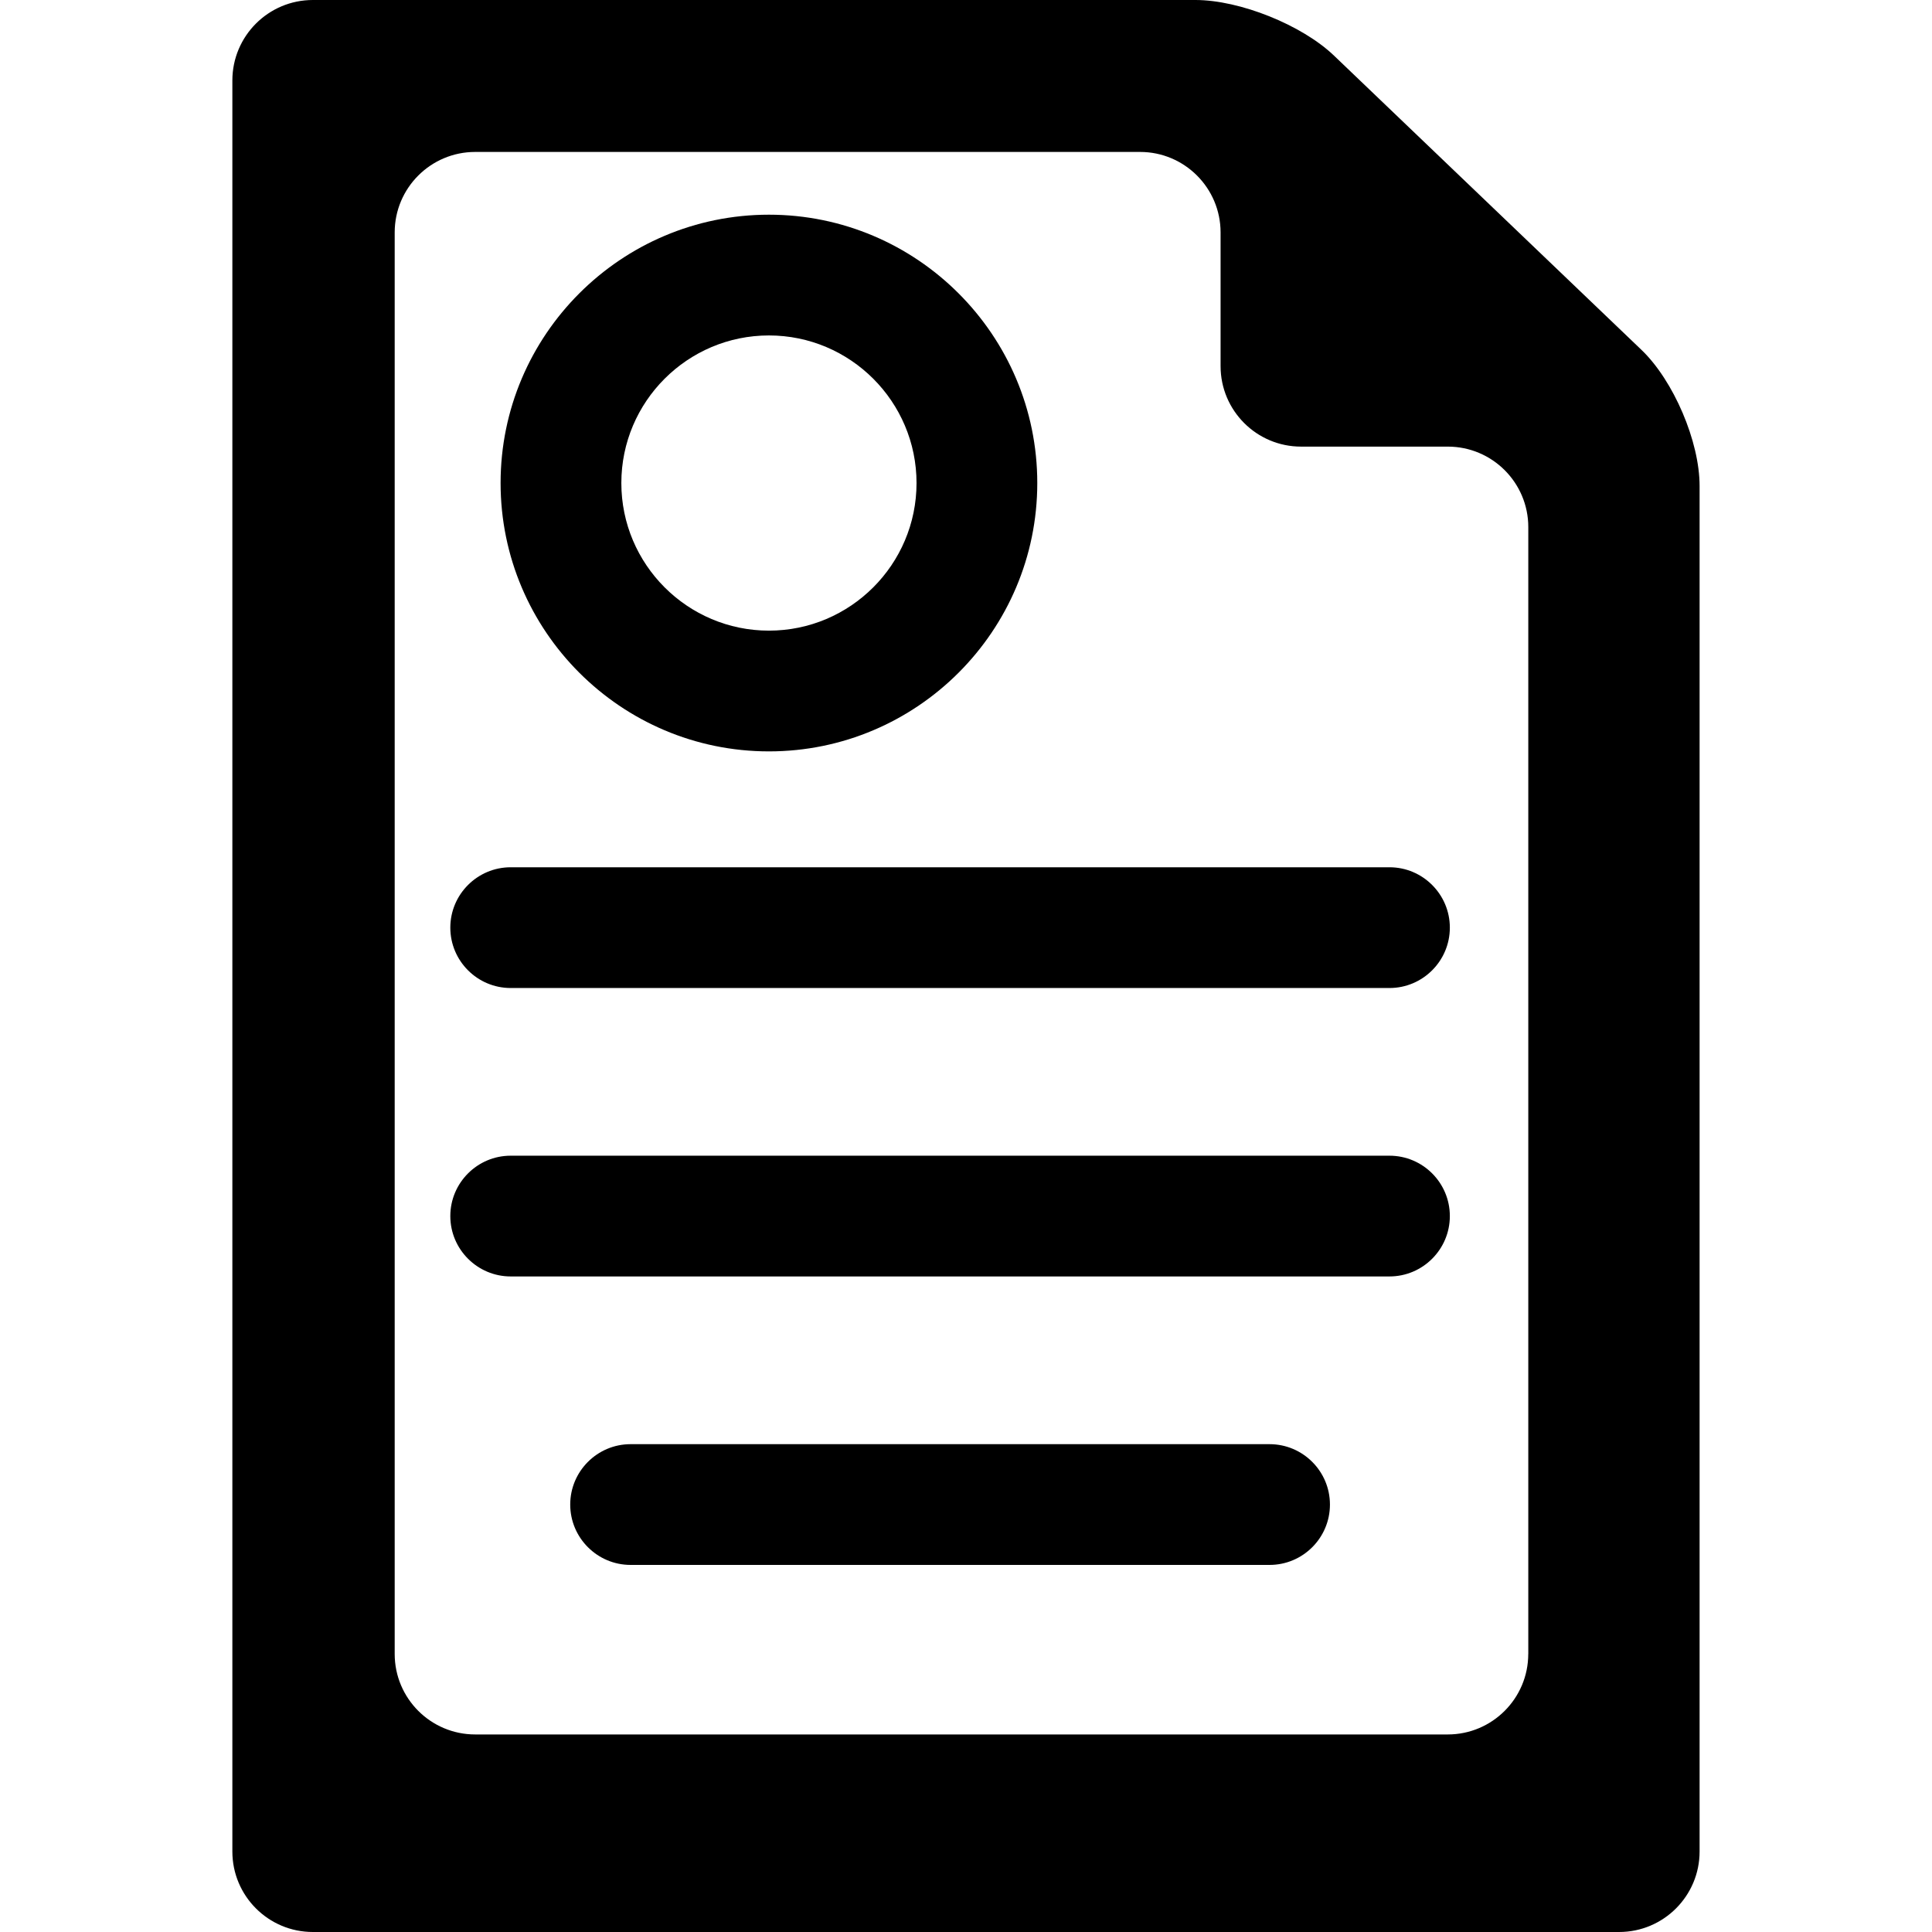
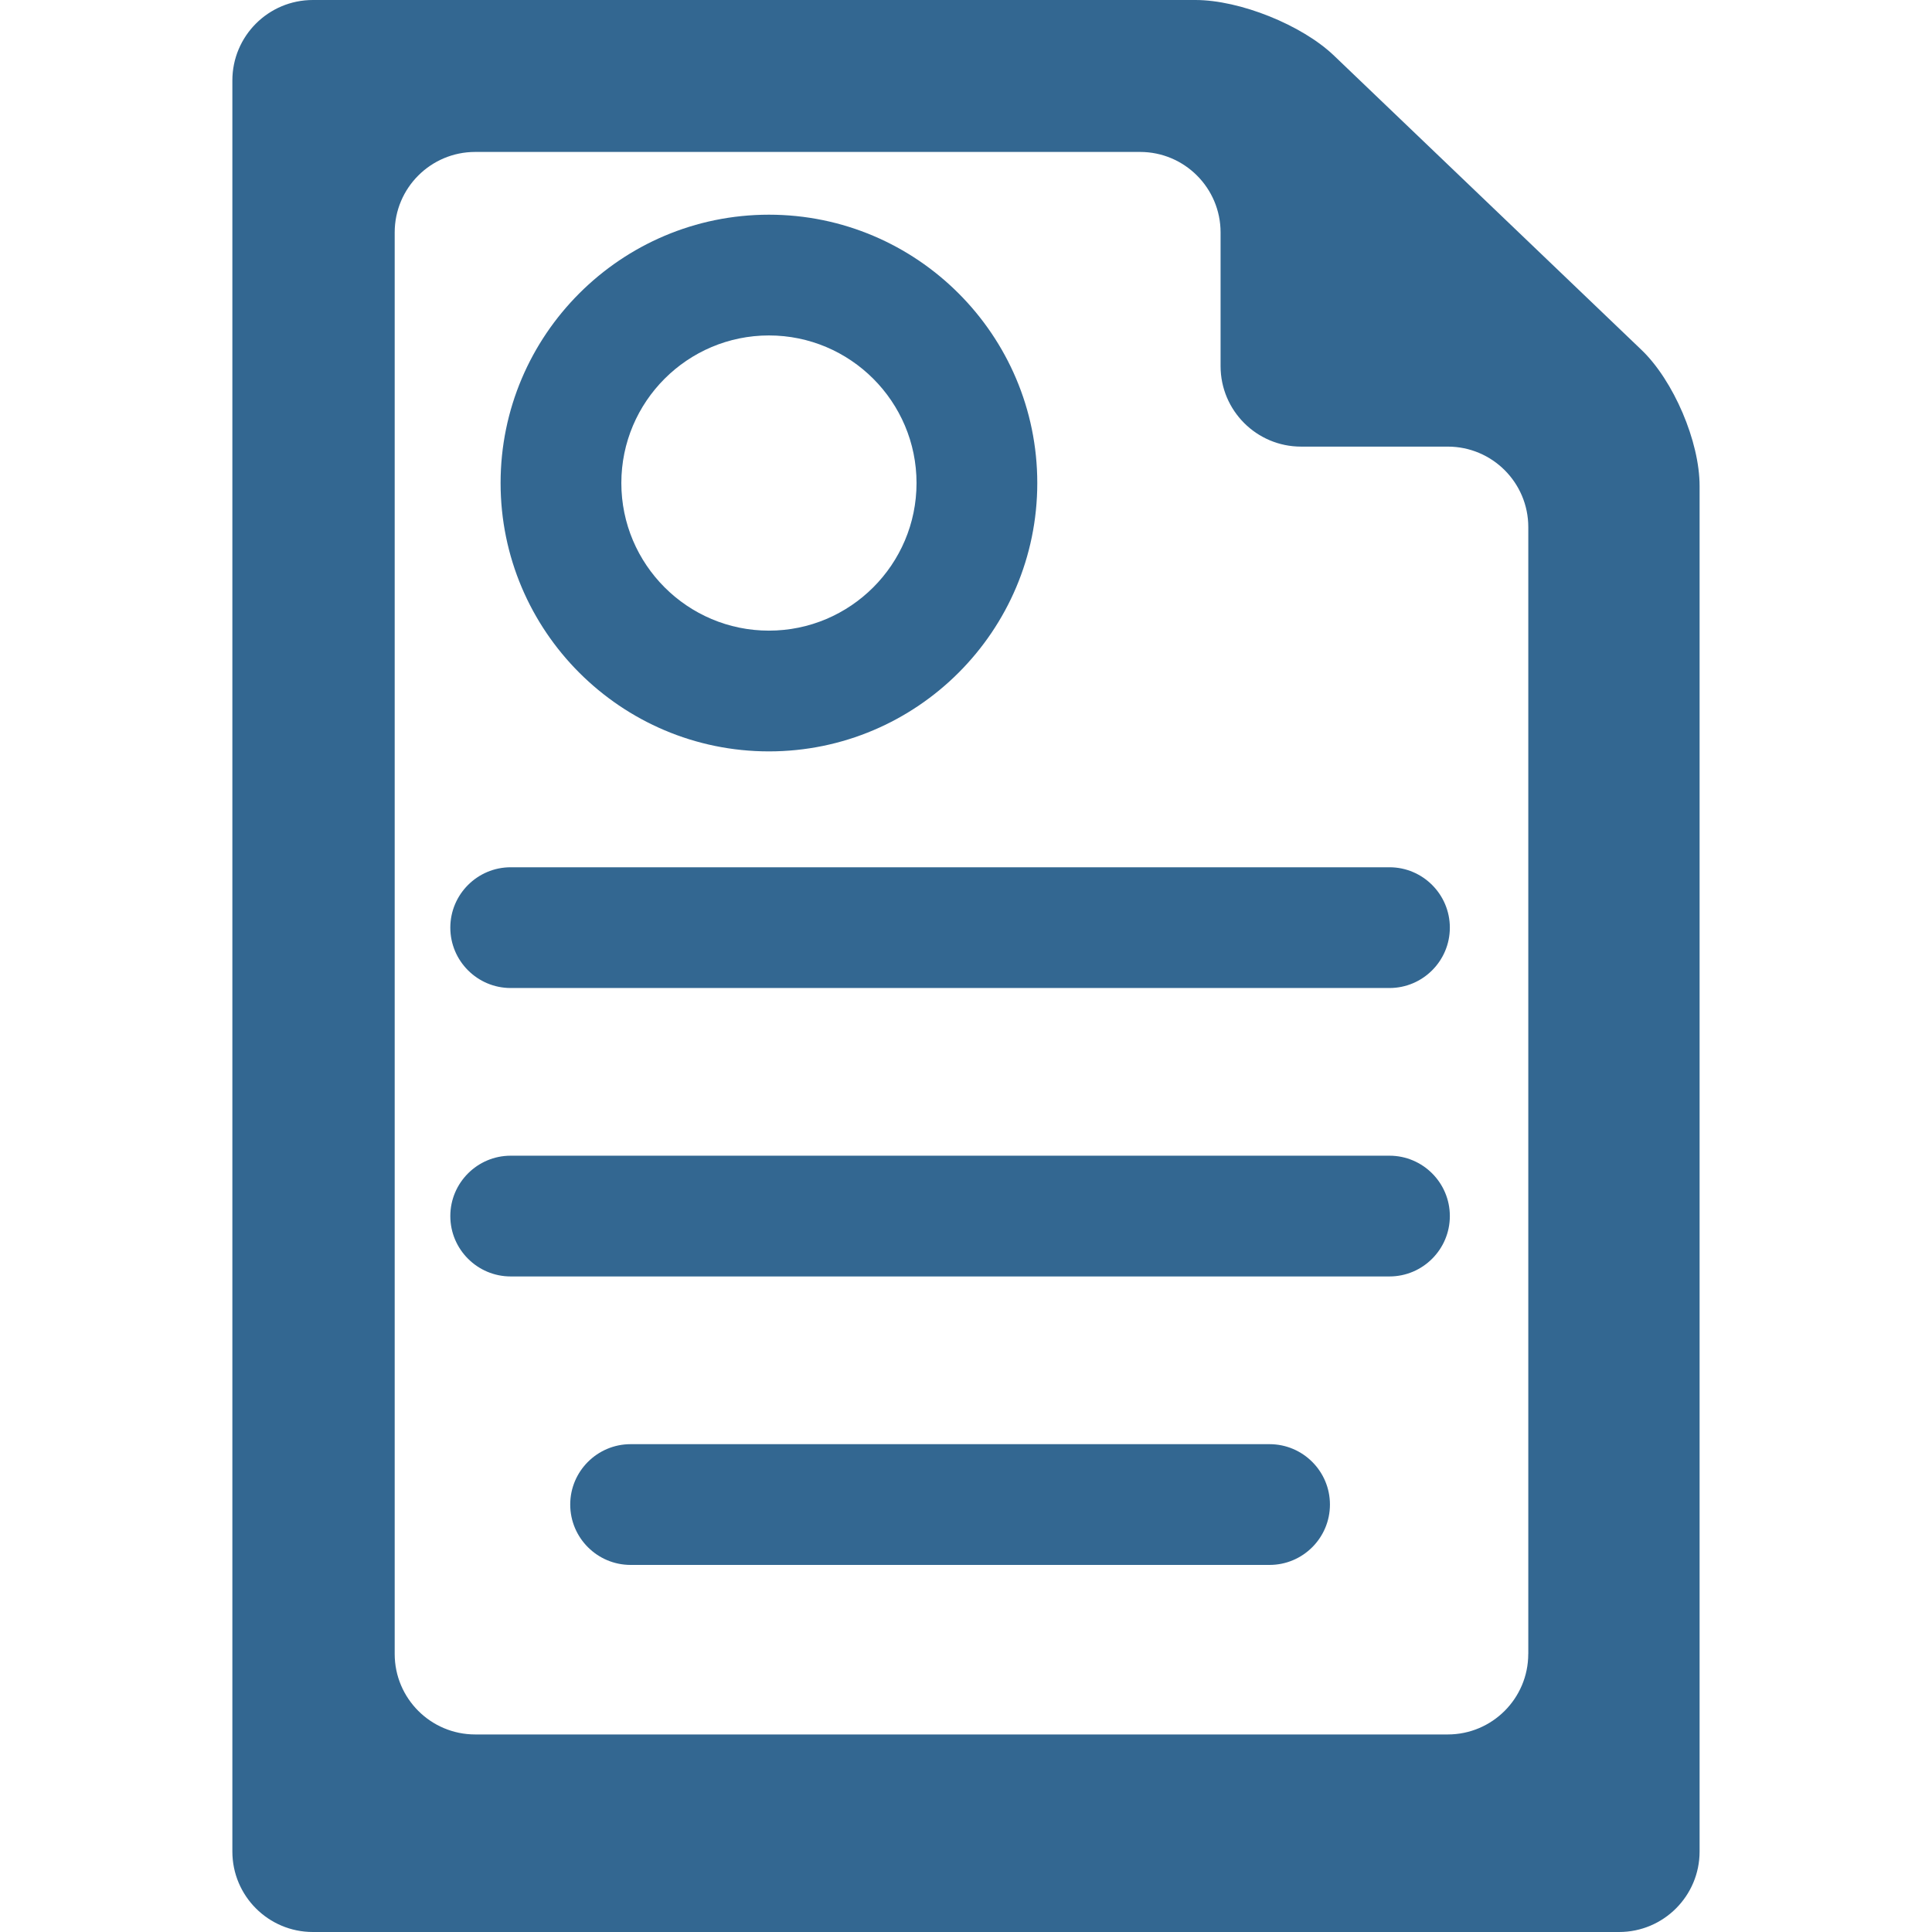
- <svg xmlns="http://www.w3.org/2000/svg" version="1.1" id="Capa_1" x="0px" y="0px" width="48px" height="48px" viewBox="0 0 48 48" style="enable-background:new 0 0 48 48;" xml:space="preserve">
+ <svg xmlns="http://www.w3.org/2000/svg" version="1.1" id="Capa_1" x="0px" y="0px" width="512px" height="512px" viewBox="0 0 48 48" style="enable-background:new 0 0 48 48;" xml:space="preserve">
  <g>
-     <path d="M40.781,8.692l-7.638-7.31C32.346,0.619,30.803,0,29.699,0H7.773c-1.105,0-2,0.896-2,2v44c0,1.104,0.895,2,2,2h32.453   c1.104,0,2-0.896,2-2V12.075C42.227,10.971,41.58,9.456,40.781,8.692z M37.969,41.092c0,1.104-0.896,2-2,2H11.806   c-1.104,0-2-0.896-2-2V5.775c0-1.104,0.896-2,2-2h16.519c1.104,0,2,0.896,2,2v3.321c0,1.105,0.896,2,2,2h3.645c1.104,0,2,0.896,2,2   V41.092z" />
-     <path d="M12.688,24.547h21.833c0.827,0,1.5-0.673,1.5-1.5s-0.673-1.5-1.5-1.5H12.688c-0.827,0-1.5,0.673-1.5,1.5   S11.86,24.547,12.688,24.547z" />
-     <path d="M34.521,28.713H12.688c-0.827,0-1.5,0.673-1.5,1.5s0.673,1.5,1.5,1.5h21.833c0.827,0,1.5-0.673,1.5-1.5   S35.349,28.713,34.521,28.713z" />
-     <path d="M31.541,35.88H15.667c-0.827,0-1.5,0.673-1.5,1.5s0.673,1.5,1.5,1.5h15.875c0.828,0,1.5-0.673,1.5-1.5   S32.369,35.88,31.541,35.88z" />
-     <path d="M19.104,18.668c3.676,0,6.667-2.991,6.667-6.667s-2.991-6.667-6.667-6.667s-6.667,2.991-6.667,6.667   S15.428,18.668,19.104,18.668z M19.104,8.334c2.022,0,3.667,1.645,3.667,3.667s-1.645,3.667-3.667,3.667s-3.667-1.645-3.667-3.667   S17.082,8.334,19.104,8.334z" />
+     <path d="M40.781,8.692l-7.638-7.31C32.346,0.619,30.803,0,29.699,0H7.773c-1.105,0-2,0.896-2,2v44c0,1.104,0.895,2,2,2h32.453   c1.104,0,2-0.896,2-2V12.075C42.227,10.971,41.58,9.456,40.781,8.692z M37.969,41.092c0,1.104-0.896,2-2,2H11.806   c-1.104,0-2-0.896-2-2V5.775c0-1.104,0.896-2,2-2h16.519c1.104,0,2,0.896,2,2v3.321c0,1.105,0.896,2,2,2h3.645c1.104,0,2,0.896,2,2   V41.092z" fill="#336791" />
+     <path d="M12.688,24.547h21.833c0.827,0,1.5-0.673,1.5-1.5s-0.673-1.5-1.5-1.5H12.688c-0.827,0-1.5,0.673-1.5,1.5   S11.86,24.547,12.688,24.547z" fill="#336791" />
+     <path d="M34.521,28.713H12.688c-0.827,0-1.5,0.673-1.5,1.5s0.673,1.5,1.5,1.5h21.833c0.827,0,1.5-0.673,1.5-1.5   S35.349,28.713,34.521,28.713z" fill="#336791" />
+     <path d="M31.541,35.88H15.667c-0.827,0-1.5,0.673-1.5,1.5s0.673,1.5,1.5,1.5h15.875c0.828,0,1.5-0.673,1.5-1.5   S32.369,35.88,31.541,35.88z" fill="#336791" />
+     <path d="M19.104,18.668c3.676,0,6.667-2.991,6.667-6.667s-2.991-6.667-6.667-6.667s-6.667,2.991-6.667,6.667   S15.428,18.668,19.104,18.668z M19.104,8.334c2.022,0,3.667,1.645,3.667,3.667s-1.645,3.667-3.667,3.667s-3.667-1.645-3.667-3.667   S17.082,8.334,19.104,8.334z" fill="#336791" />
  </g>
  <g>
</g>
  <g>
</g>
  <g>
</g>
  <g>
</g>
  <g>
</g>
  <g>
</g>
  <g>
</g>
  <g>
</g>
  <g>
</g>
  <g>
</g>
  <g>
</g>
  <g>
</g>
  <g>
</g>
  <g>
</g>
  <g>
</g>
</svg>
